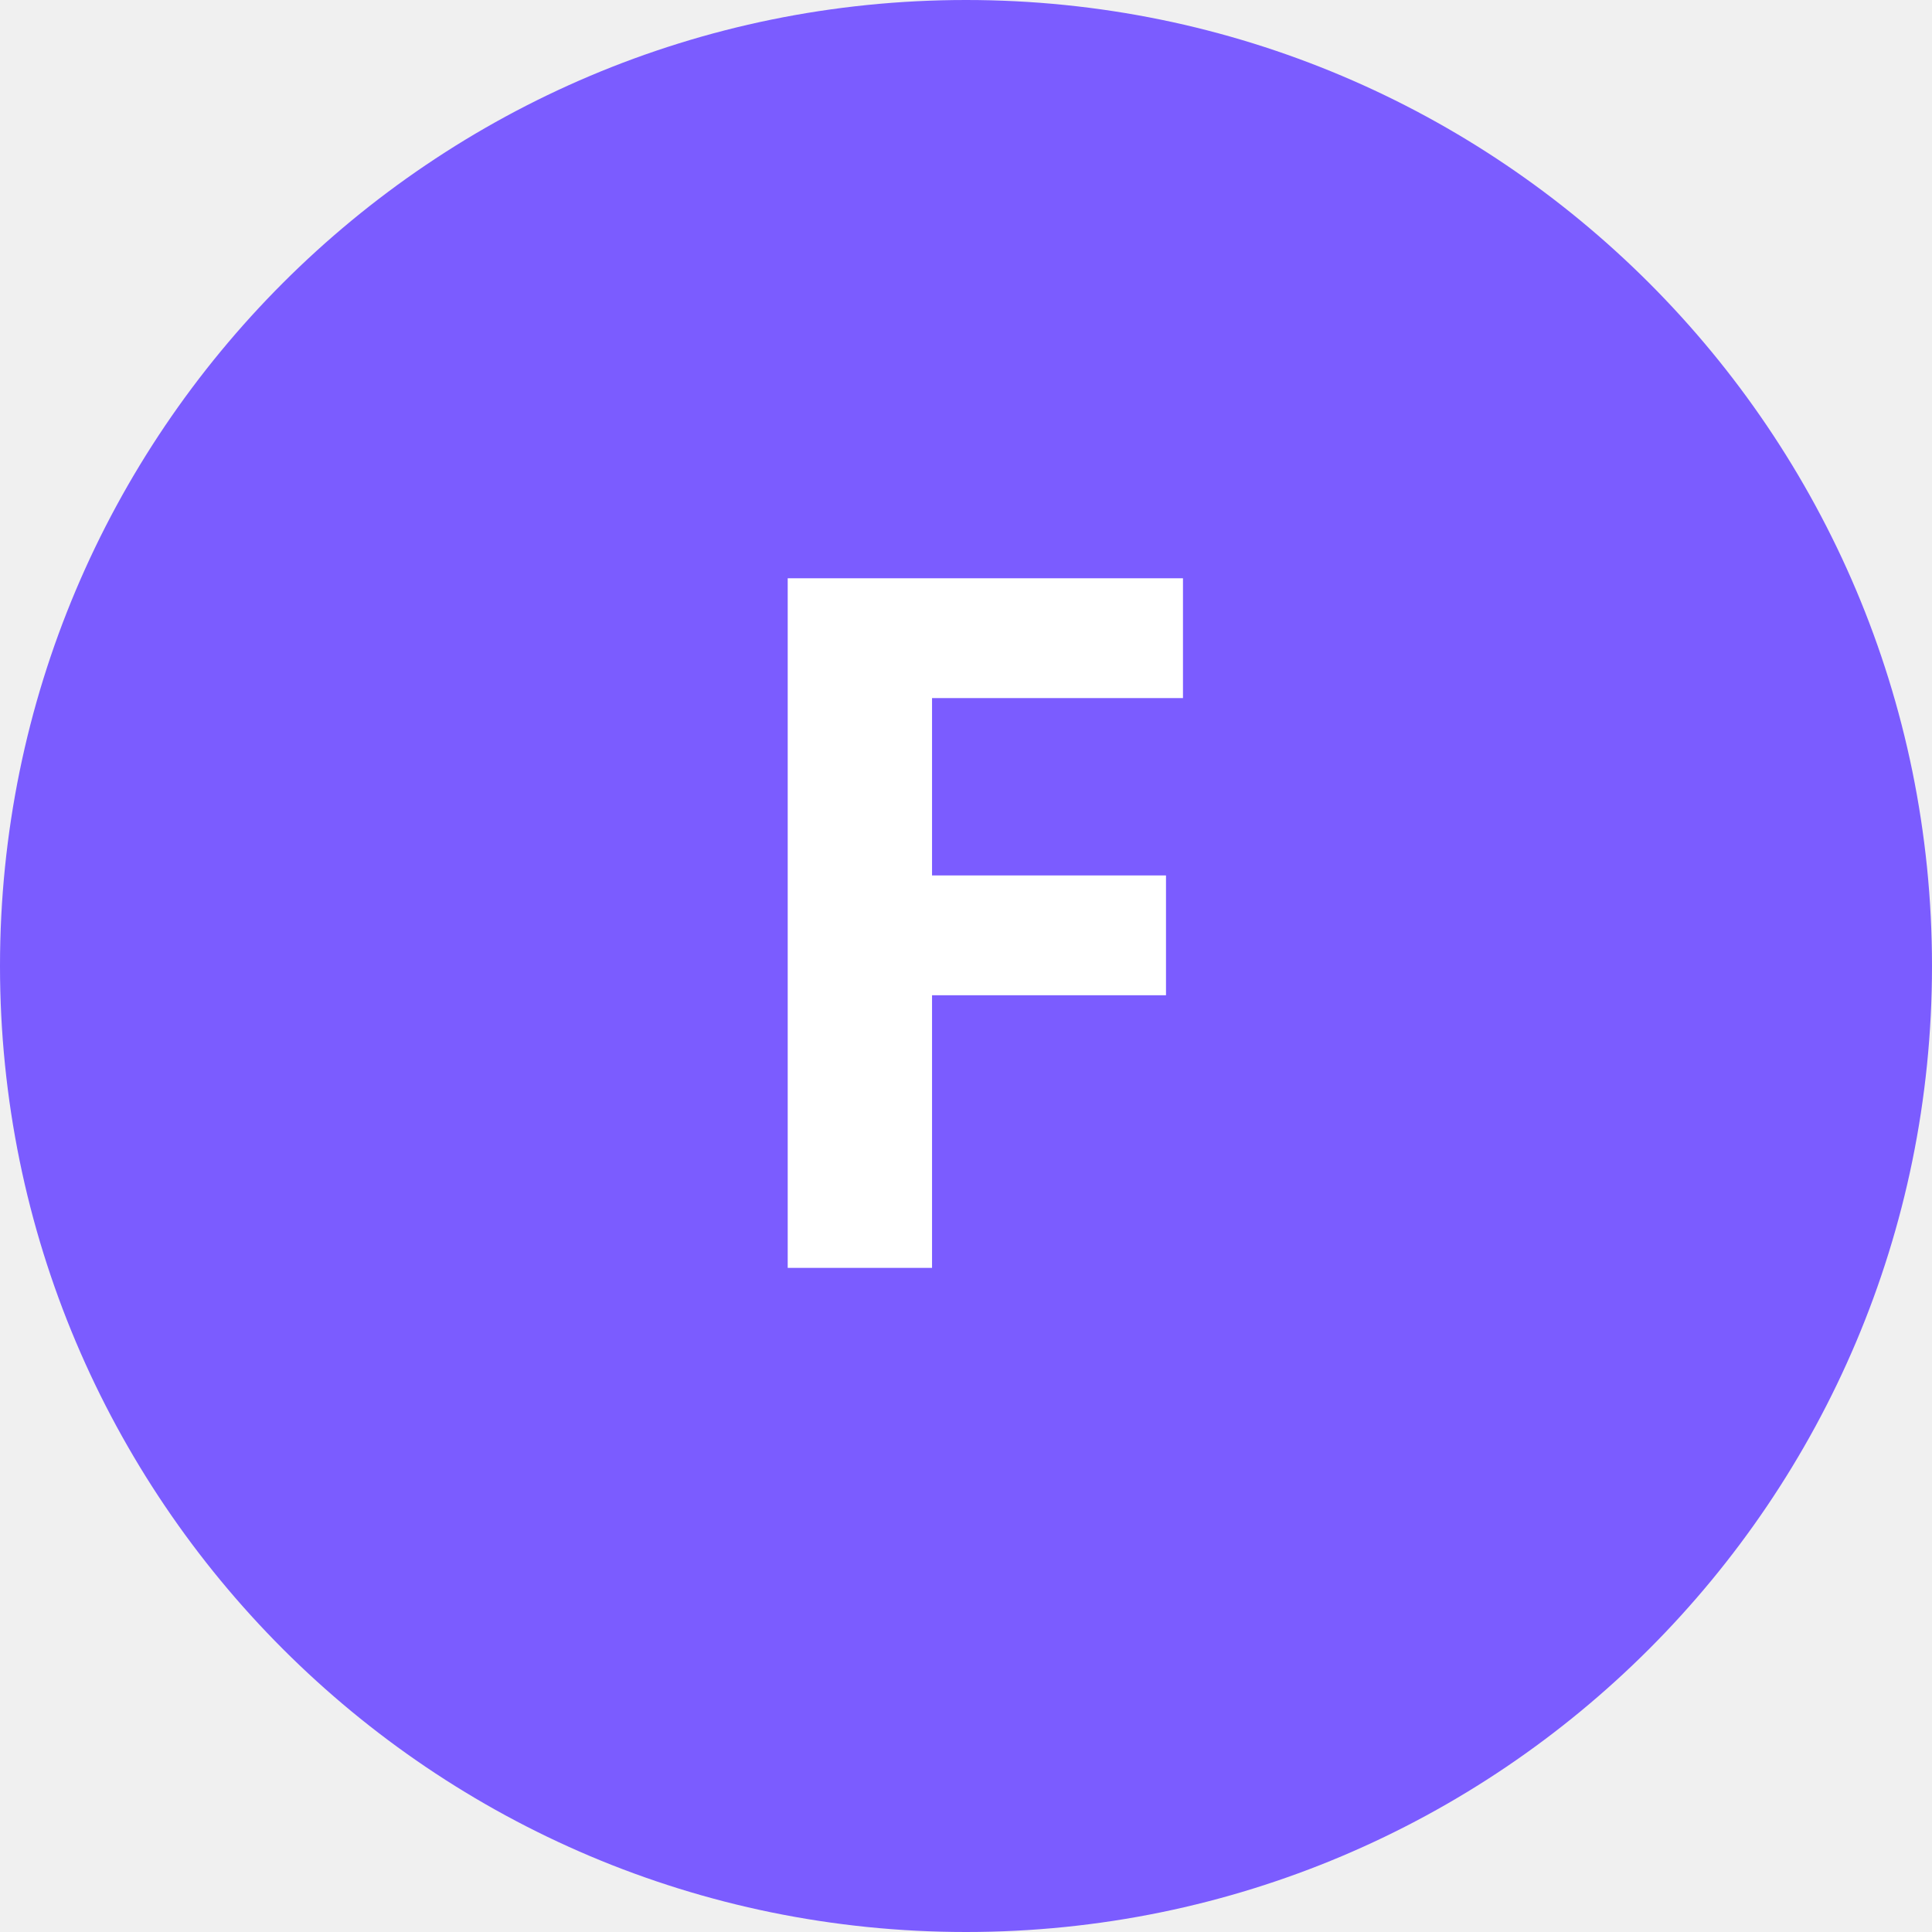
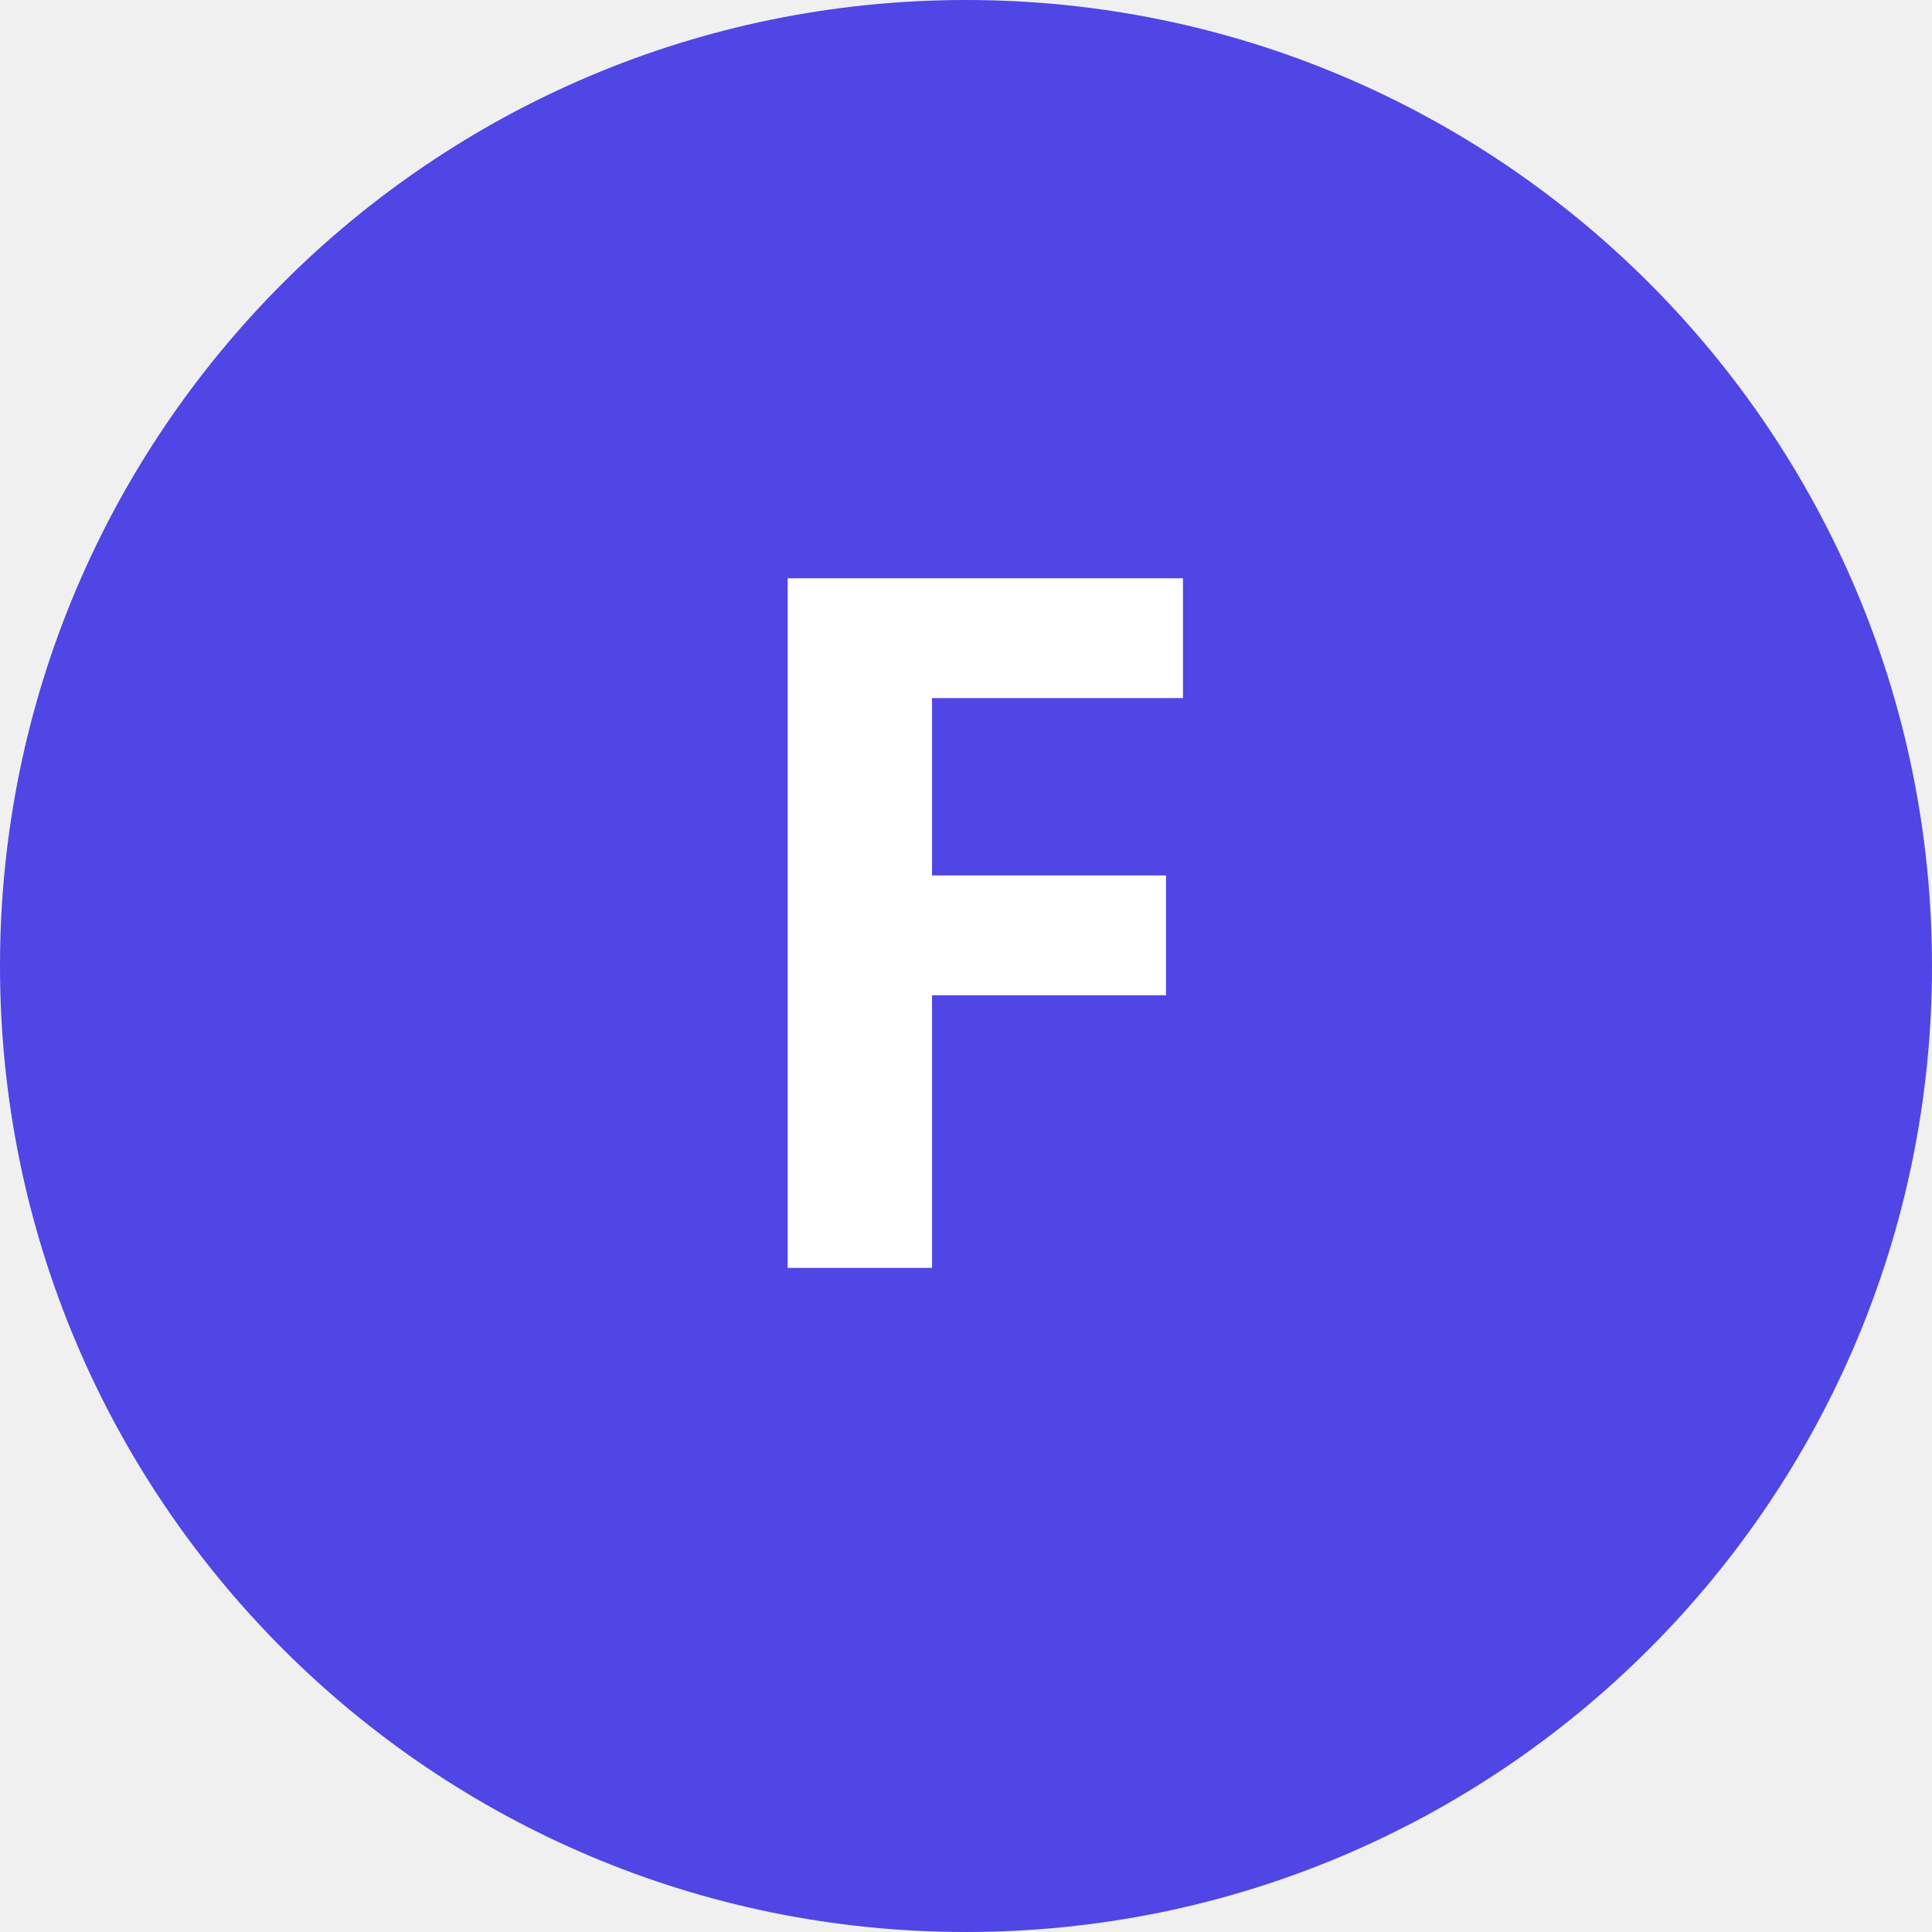
<svg xmlns="http://www.w3.org/2000/svg" viewBox="0 0 32 32">
-   <rect width="32" height="32" rx="16" fill="#7B5CFF" />
+   <rect width="32" height="32" rx="16" fill="#4F46E5" />
  <text x="16" y="21" text-anchor="middle" fill="white" font-family="system-ui" font-weight="bold" font-size="16">F</text>
</svg>
